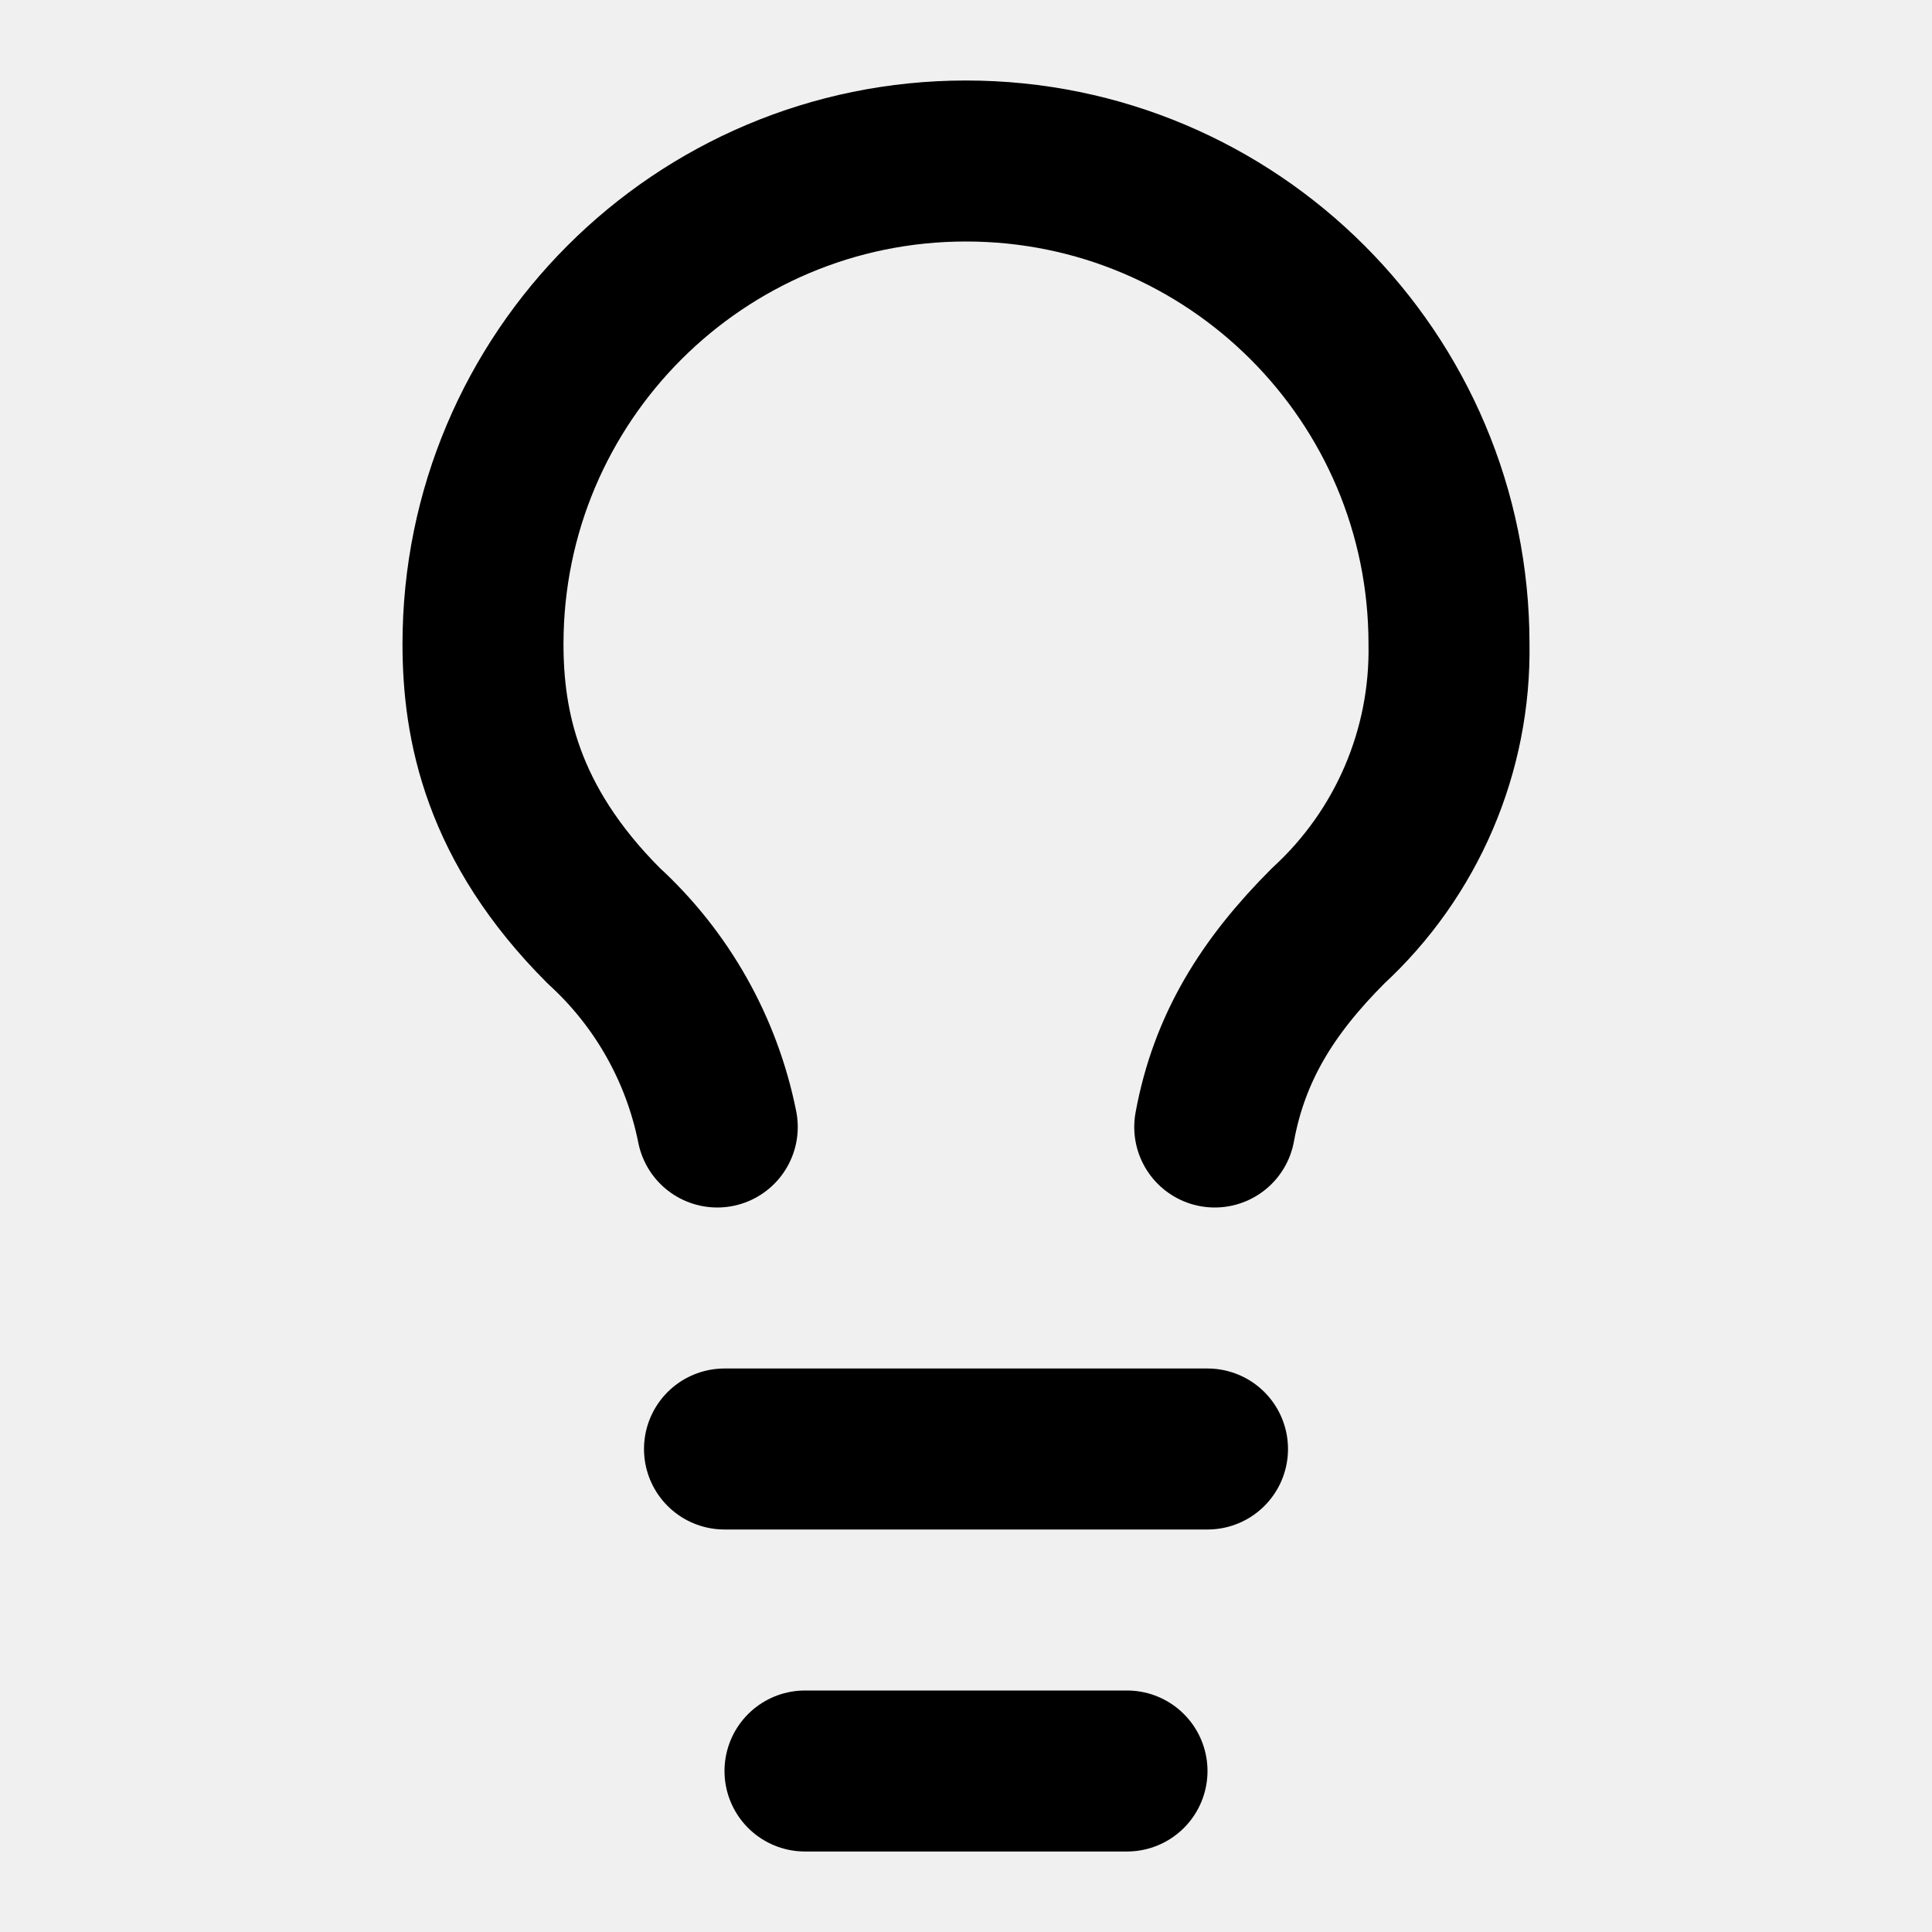
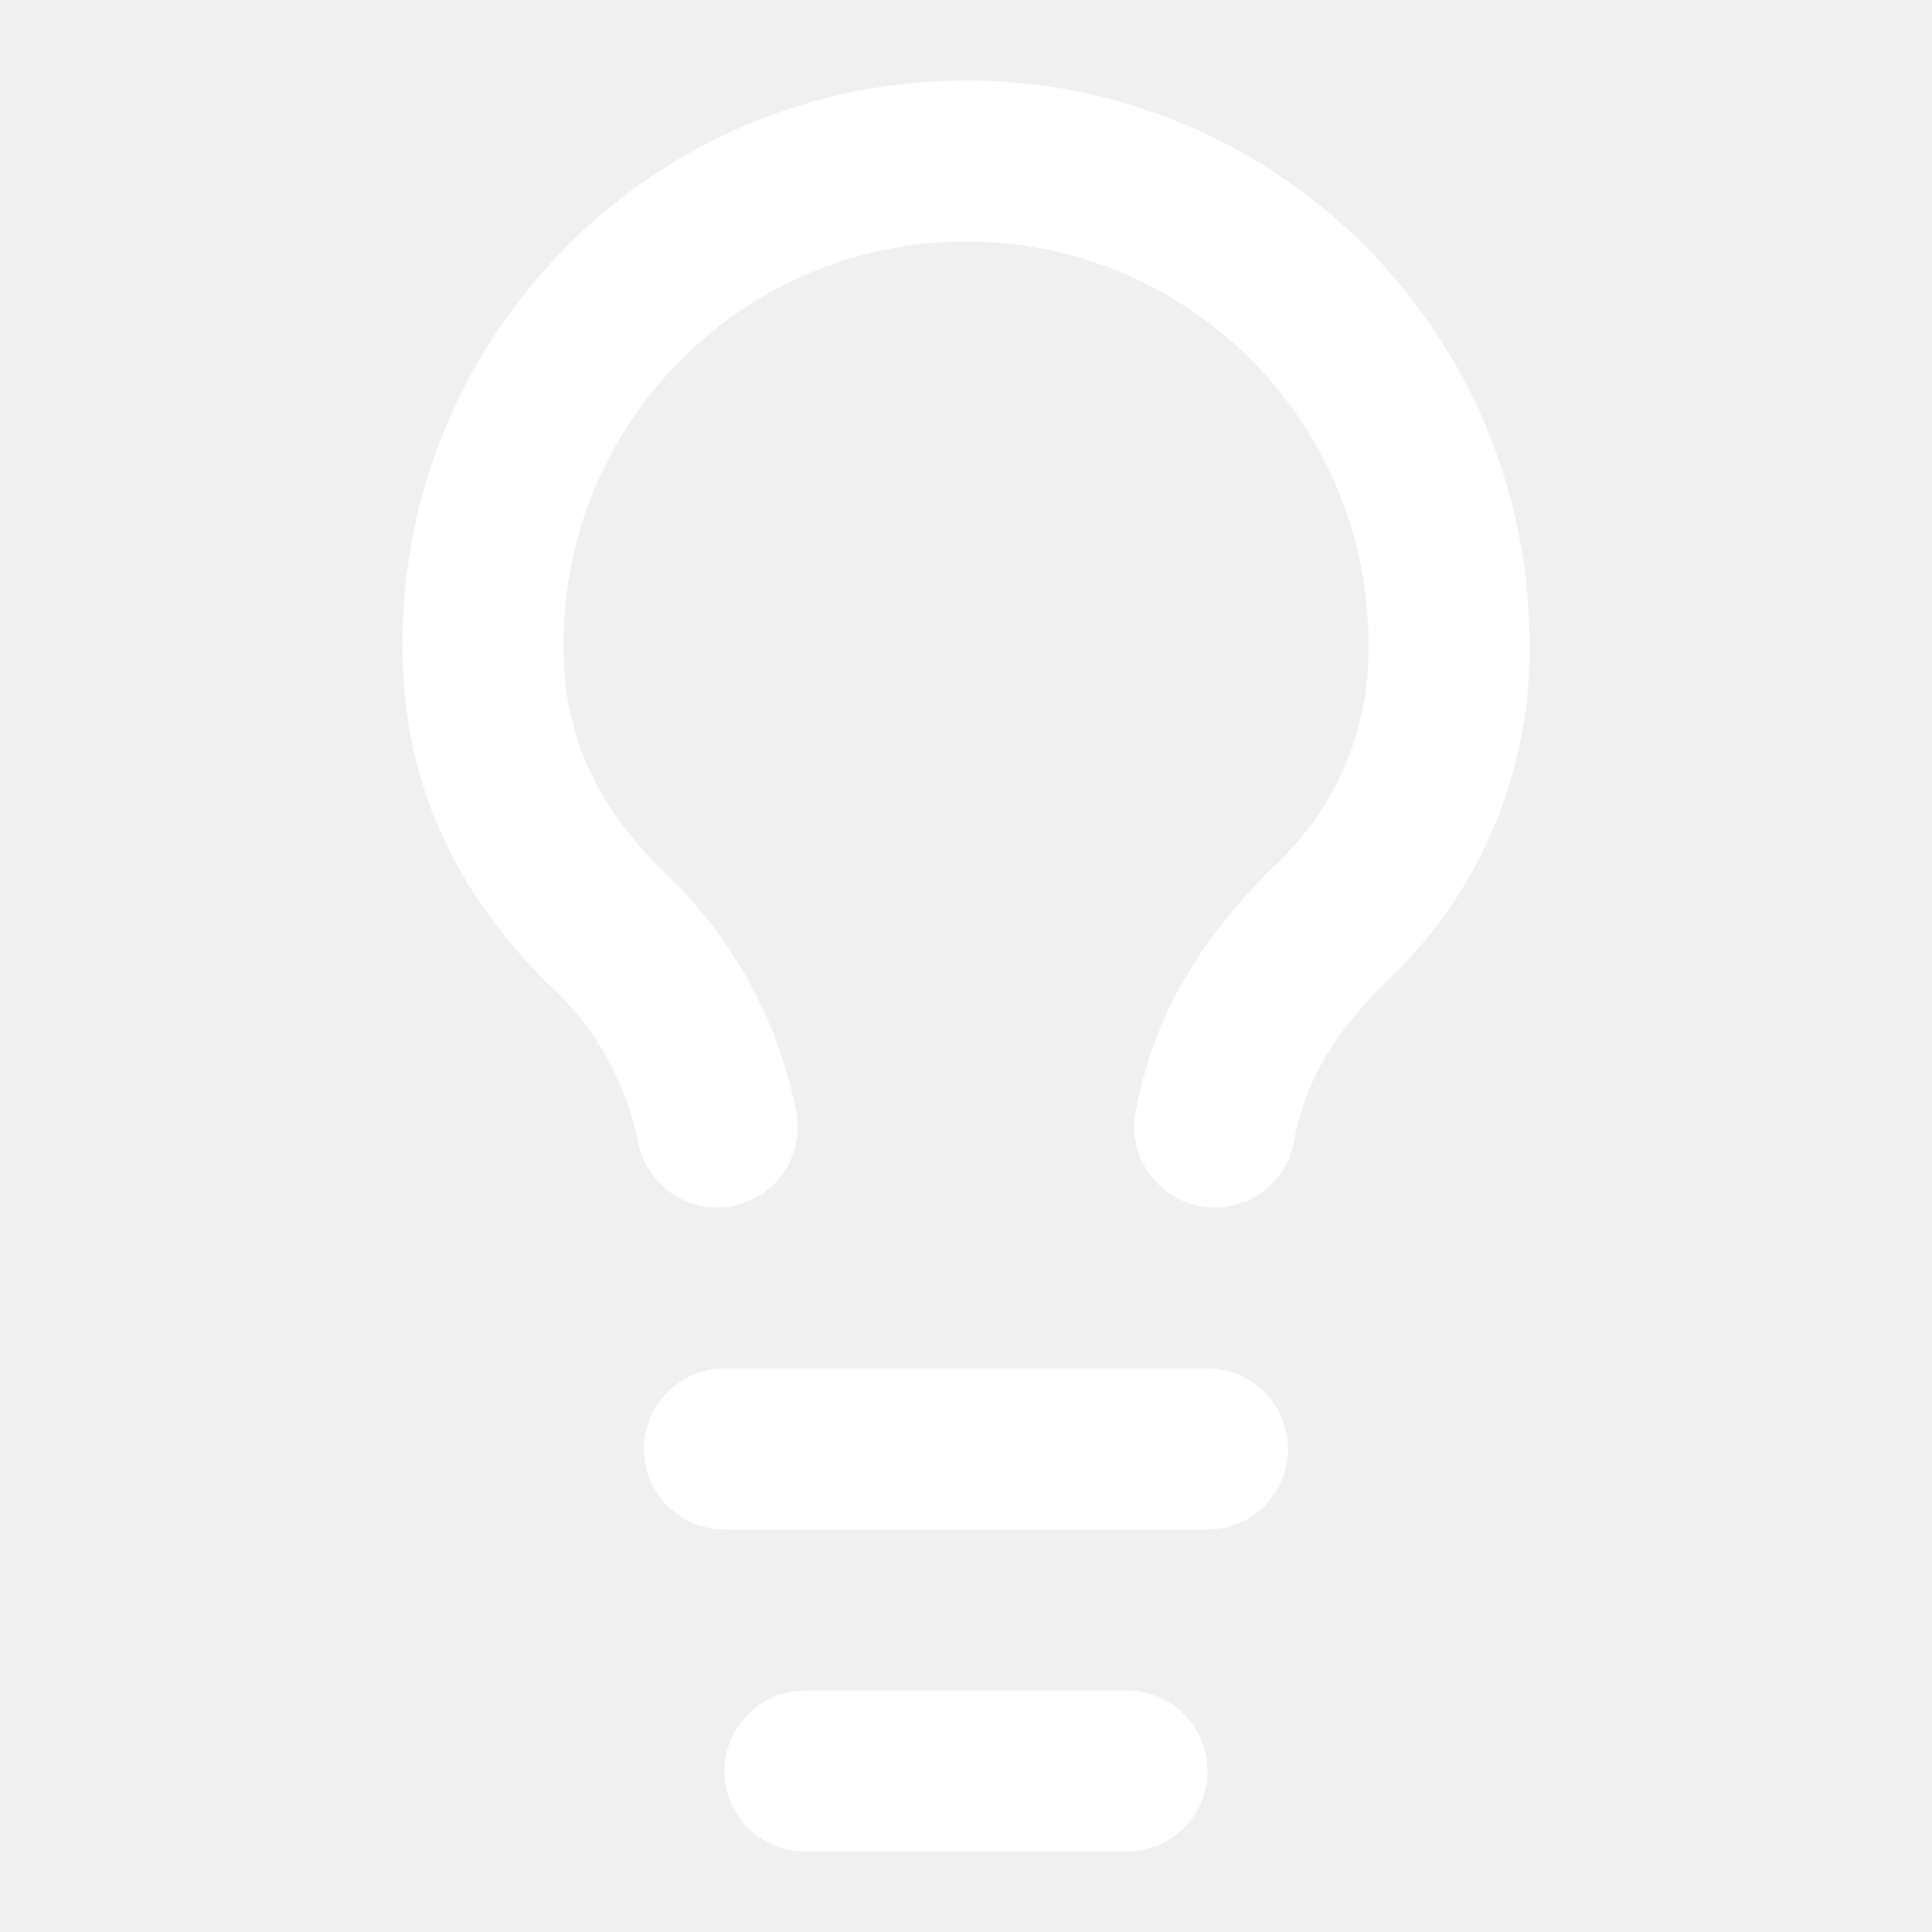
- <svg xmlns="http://www.w3.org/2000/svg" width="24" height="24" viewBox="0 0 24 24" fill="none" stroke="currentColor" stroke-width="2" stroke-linecap="round" stroke-linejoin="round">
+ <svg xmlns="http://www.w3.org/2000/svg" width="24" height="24" viewBox="0 0 24 24" fill="none" stroke="white" stroke-width="2" stroke-linecap="round" stroke-linejoin="round">
  <line x1="9" y1="18" x2="15" y2="18" />
  <line x1="10" y1="22" x2="14" y2="22" />
  <path d="M15.09 14c.18-.98.65-1.74 1.41-2.5A4.65 4.65 0 0 0 18 8 6 6 0 0 0 6 8c0 1 .23 2.23 1.5 3.5A4.61 4.61 0 0 1 8.91 14" />
</svg>
